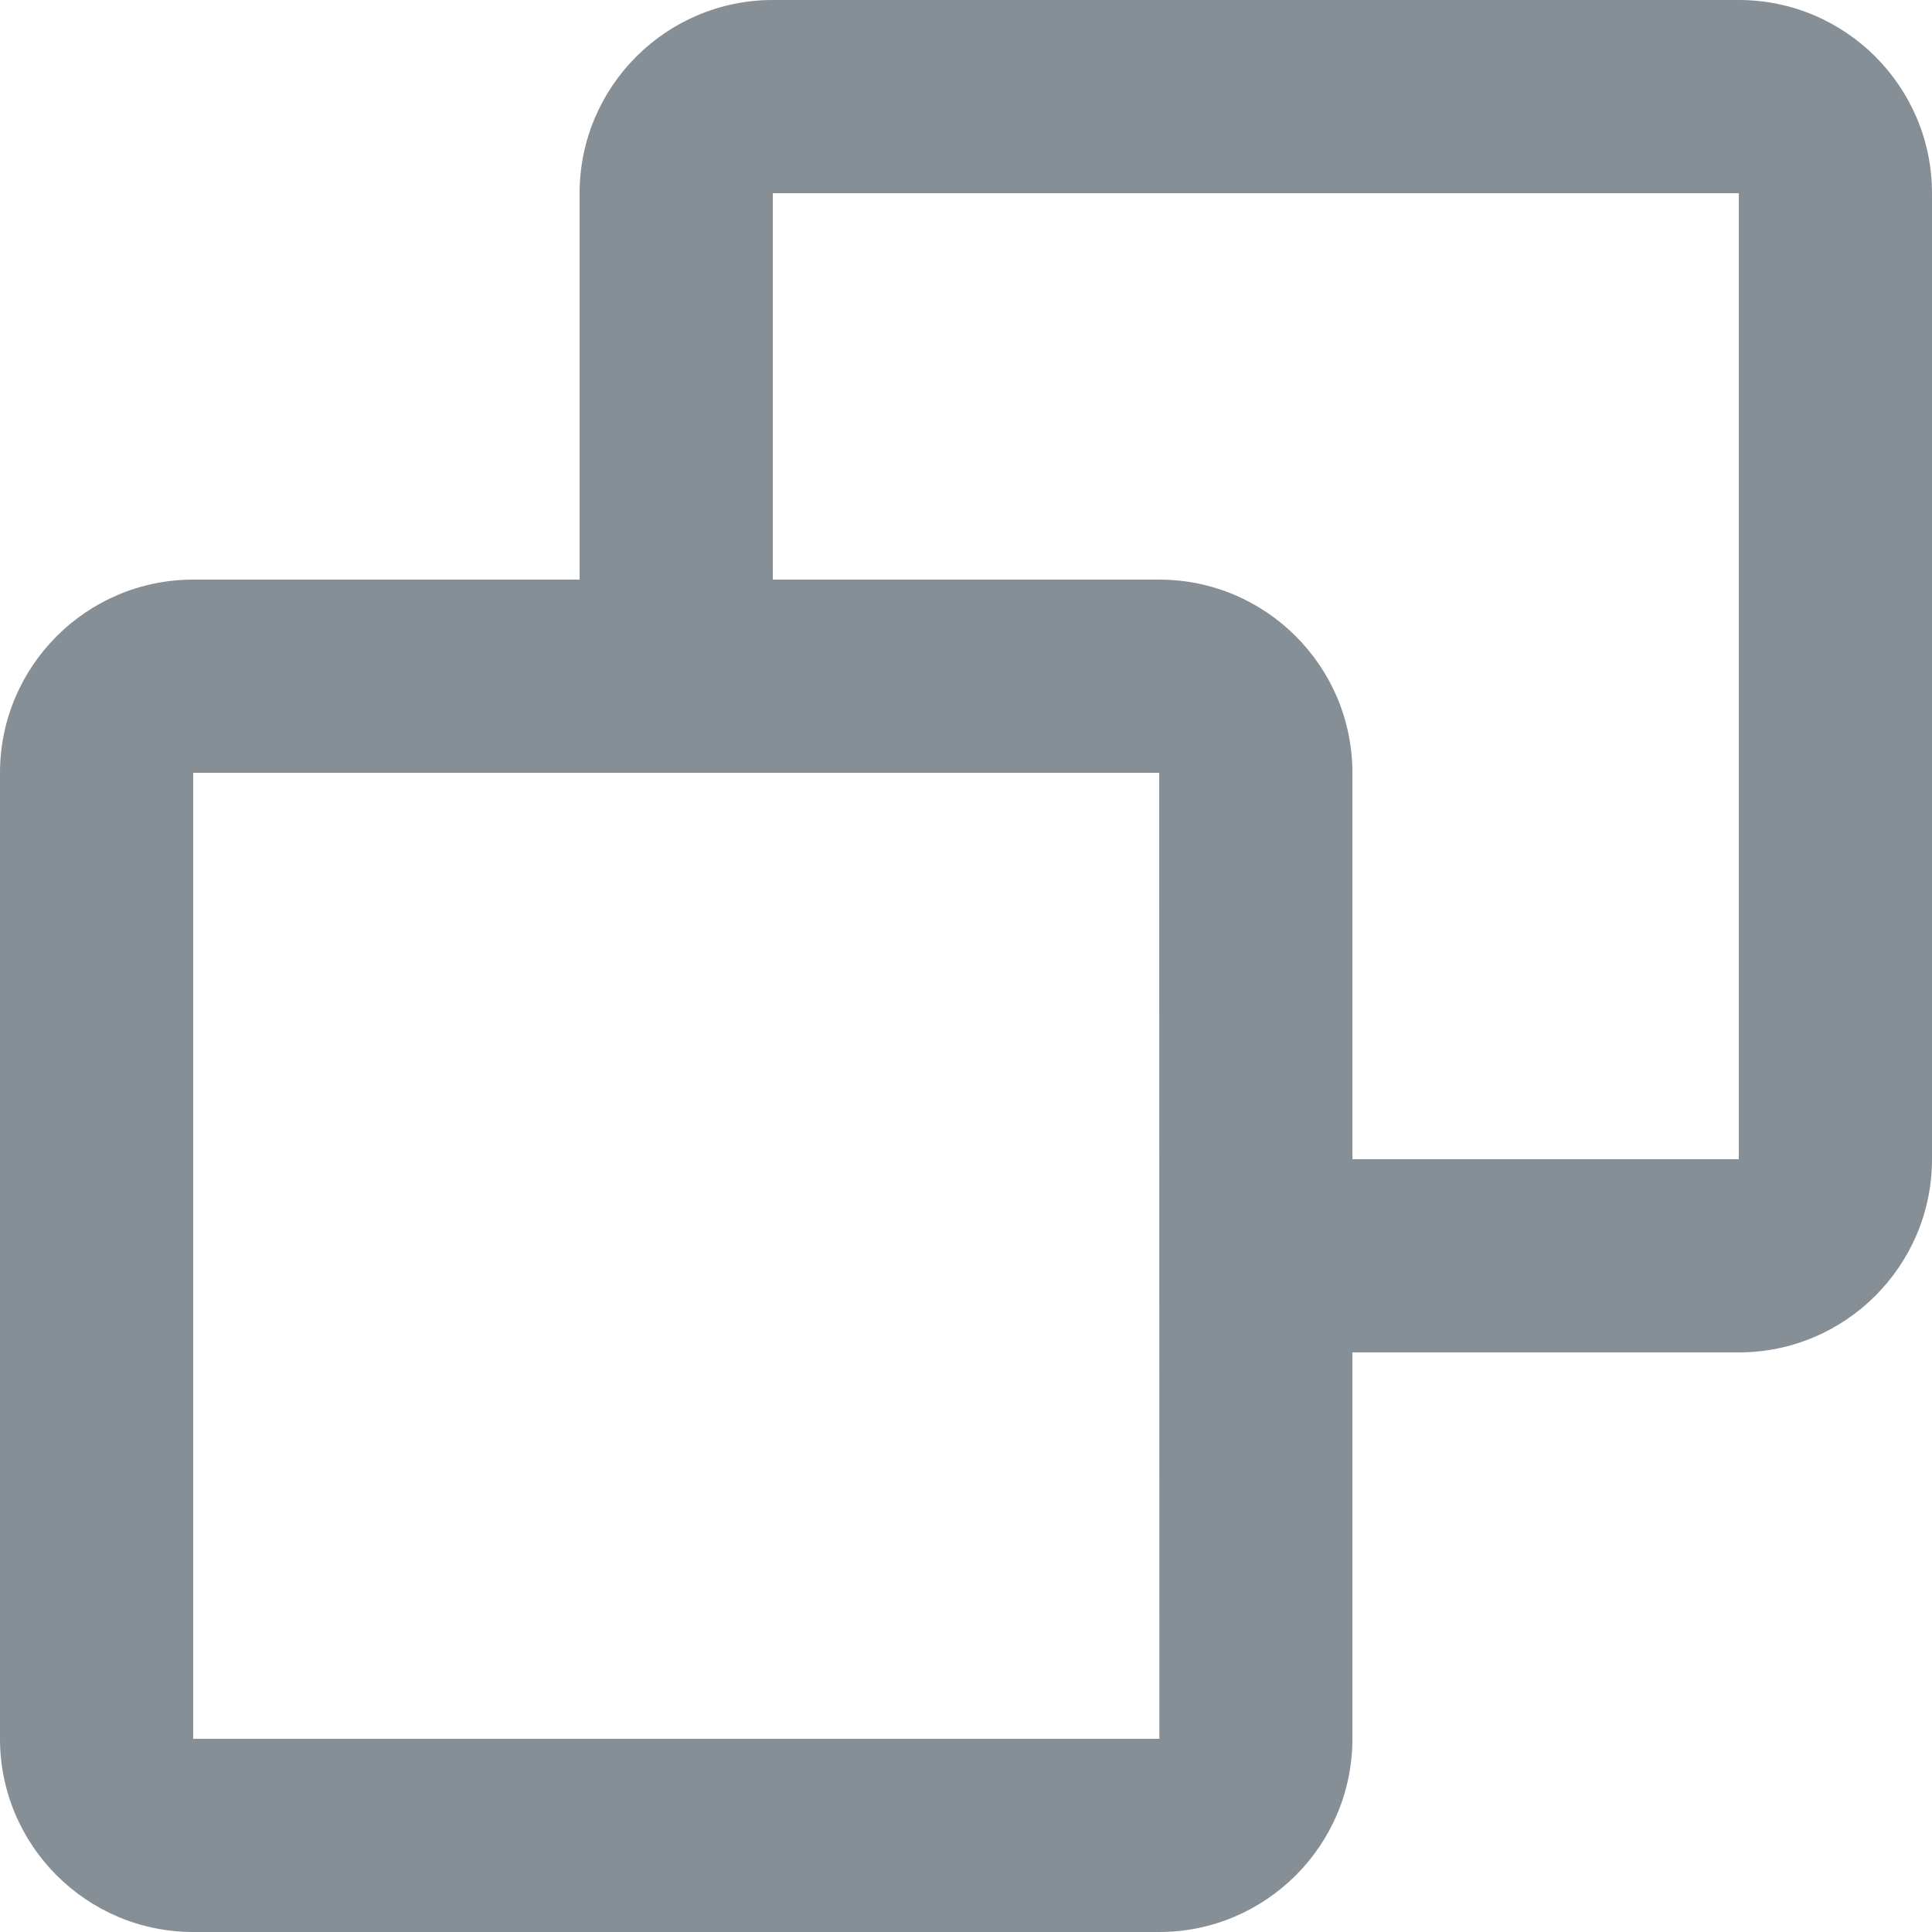
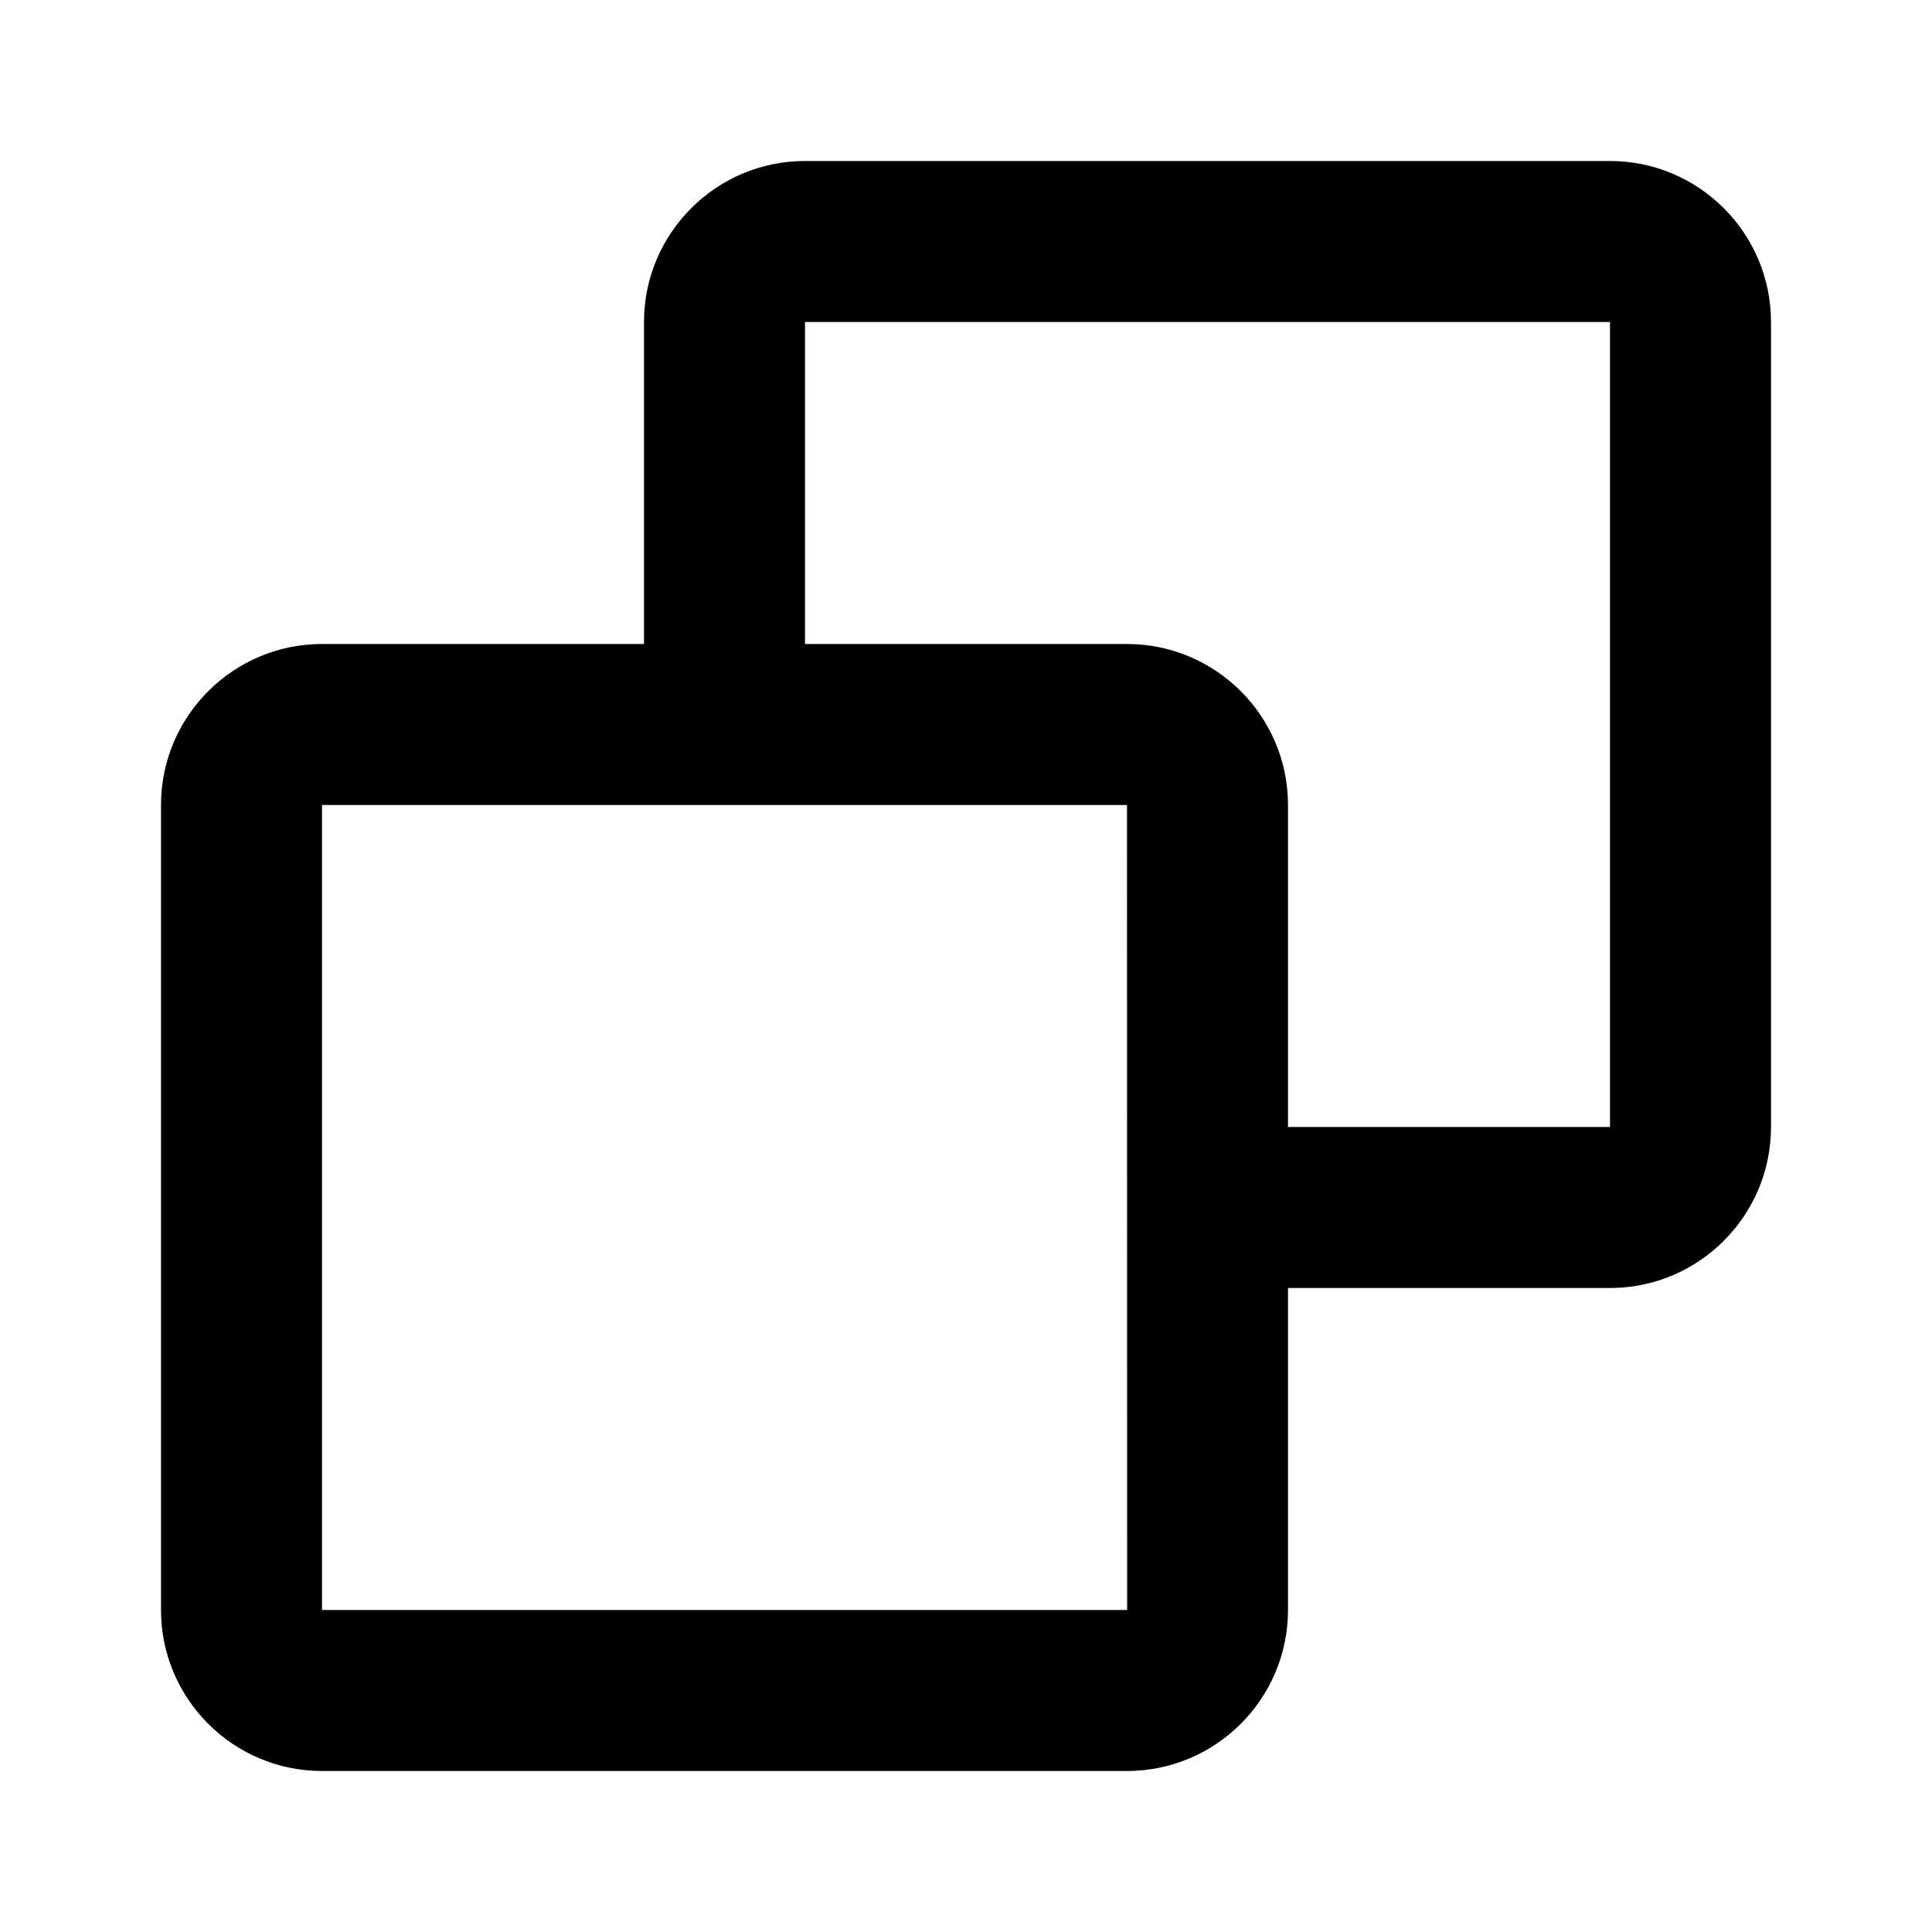
- <svg xmlns="http://www.w3.org/2000/svg" width="20" height="20" viewBox="0 0 20 20" fill="none">
-   <path d="M18 0H8C6.897 0 6 0.897 6 2V6H2C0.897 6 0 6.897 0 8V18C0 19.103 0.897 20 2 20H12C13.103 20 14 19.103 14 18V14H18C19.103 14 20 13.103 20 12V2C20 0.897 19.103 0 18 0ZM2 18V8H12L12.002 18H2ZM18 12H14V8C14 6.897 13.103 6 12 6H8V2H18V12Z" fill="#868E96" />
+ <svg xmlns="http://www.w3.org/2000/svg" width="24" height="24" viewBox="0 0 24 24" fill="none">
+   <path d="M20 2H10C8.897 2 8 2.897 8 4V8H4C2.897 8 2 8.897 2 10V20C2 21.103 2.897 22 4 22H14C15.103 22 16 21.103 16 20V16H20C21.103 16 22 15.103 22 14V4C22 2.897 21.103 2 20 2ZM4 20V10H14L14.002 20H4ZM20 14H16V10C16 8.897 15.103 8 14 8H10V4H20V14Z" fill="black" />
</svg>
